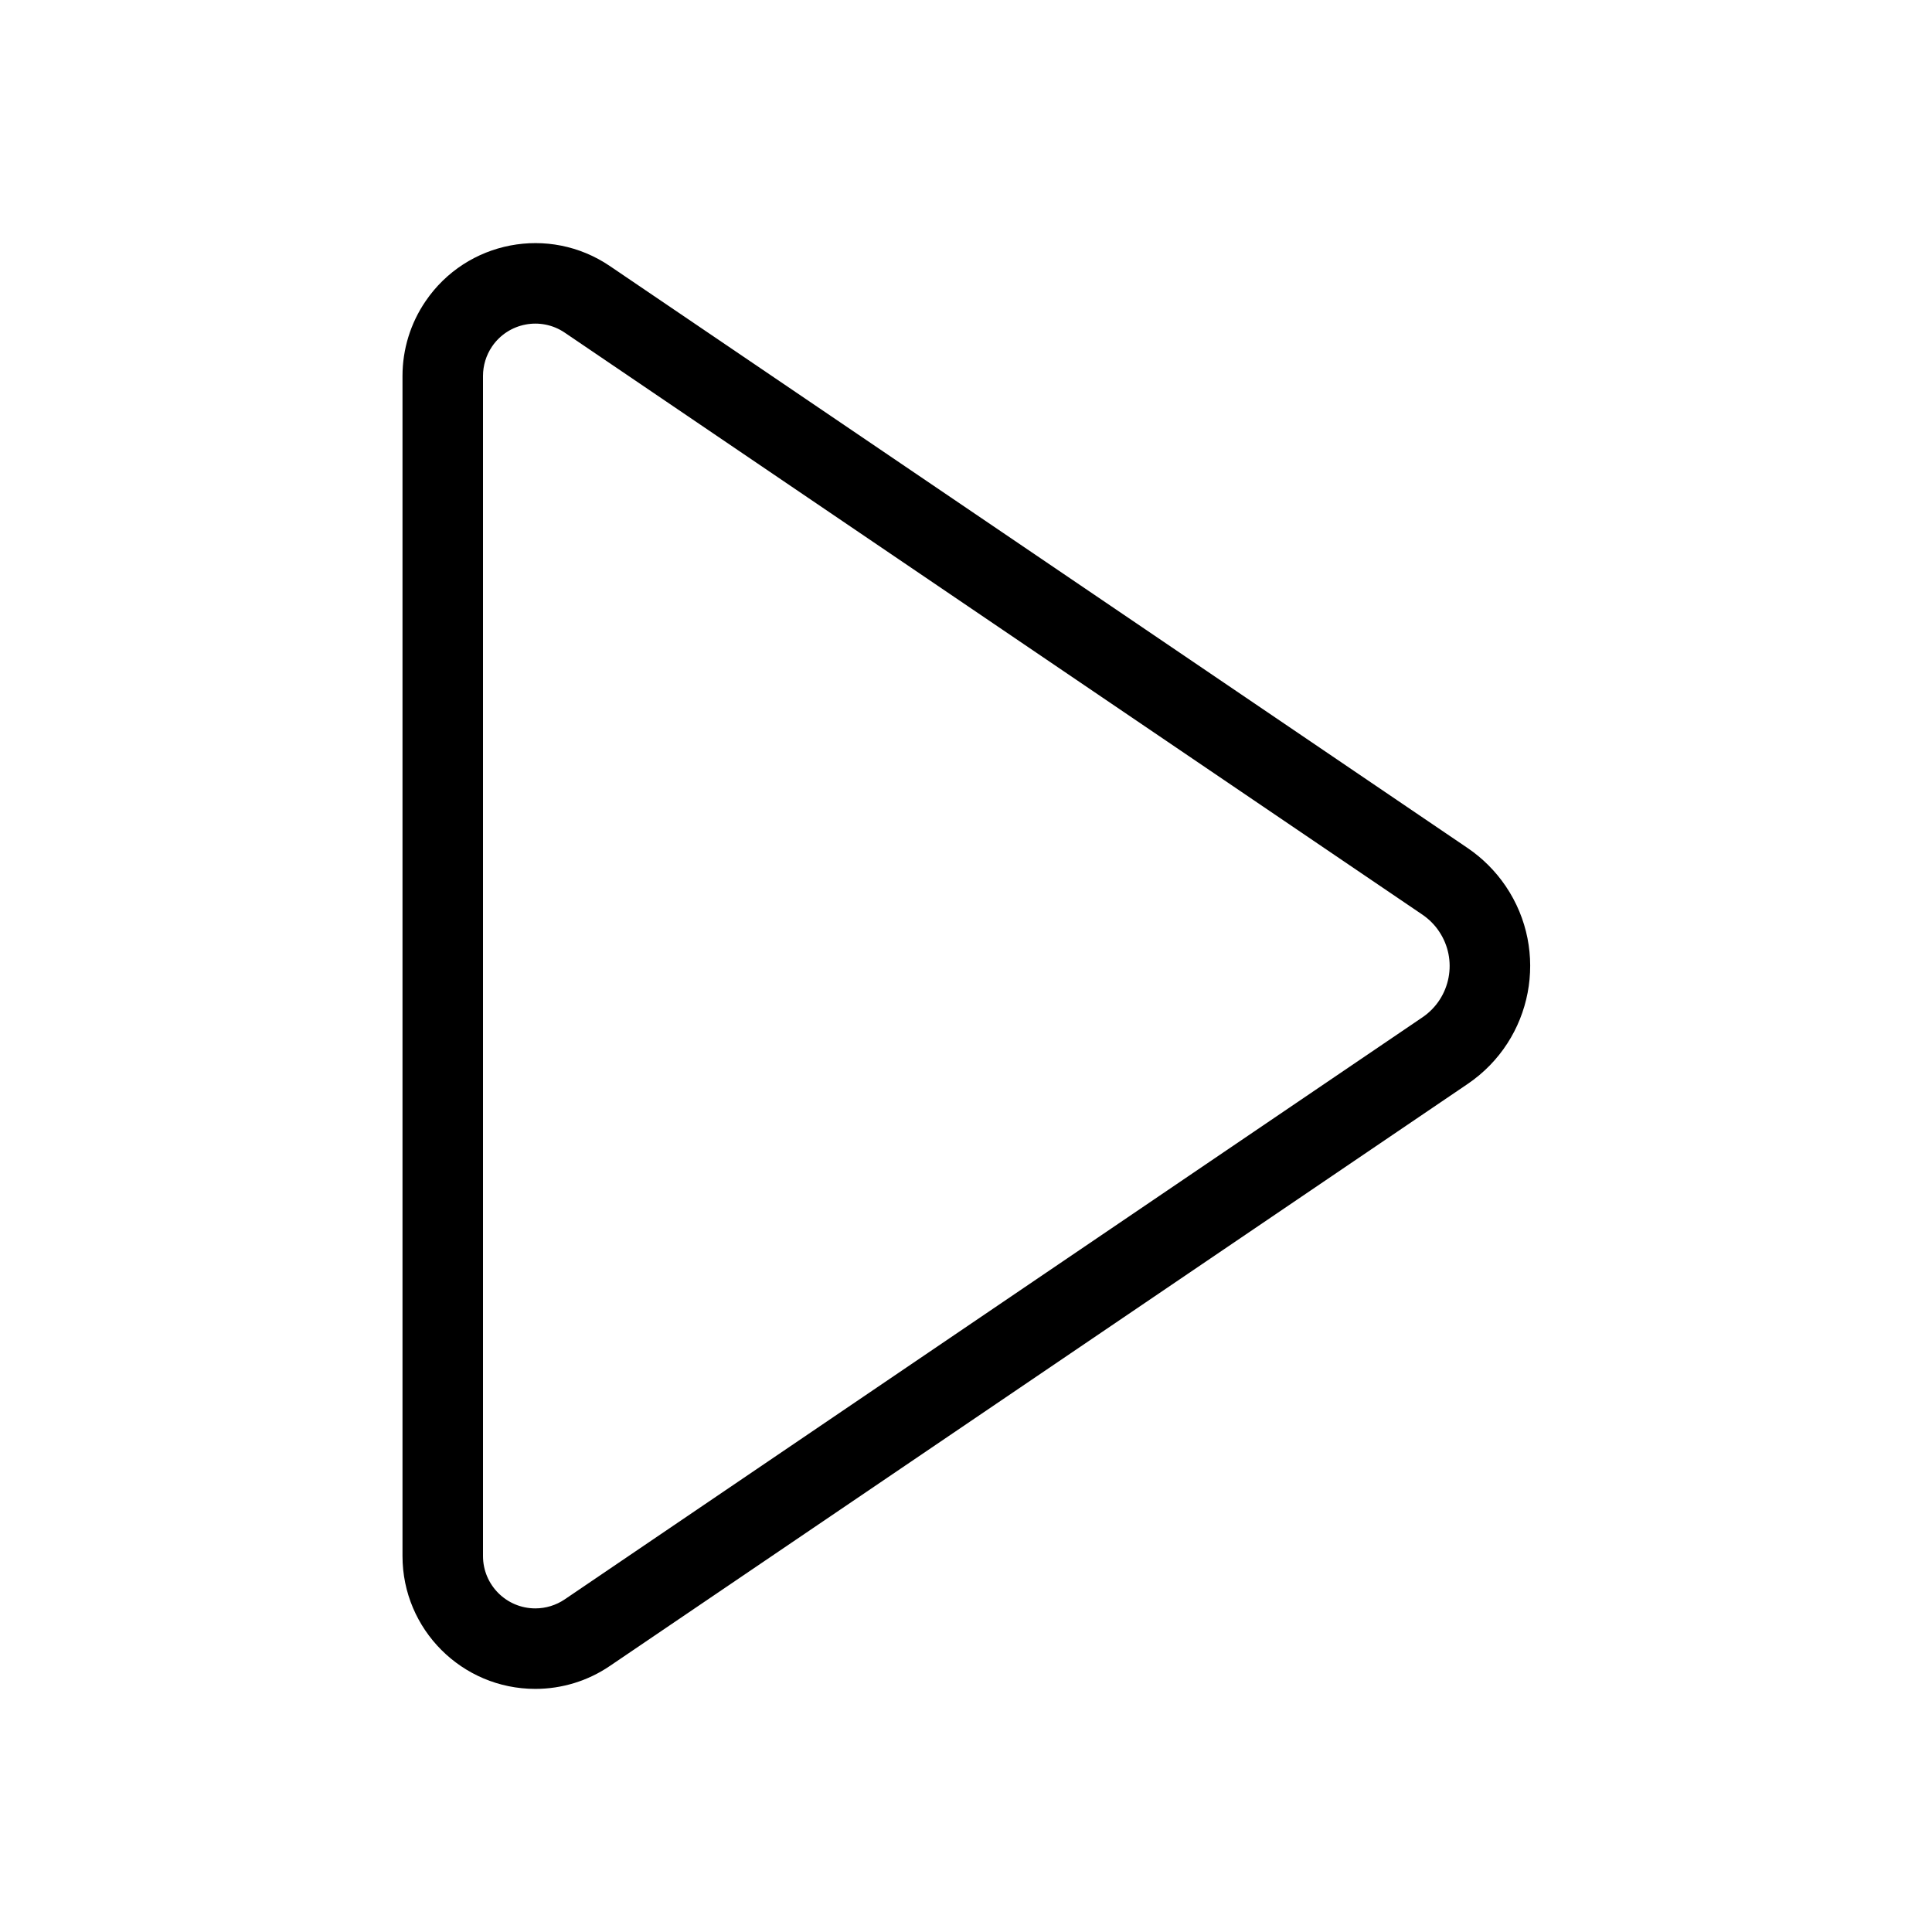
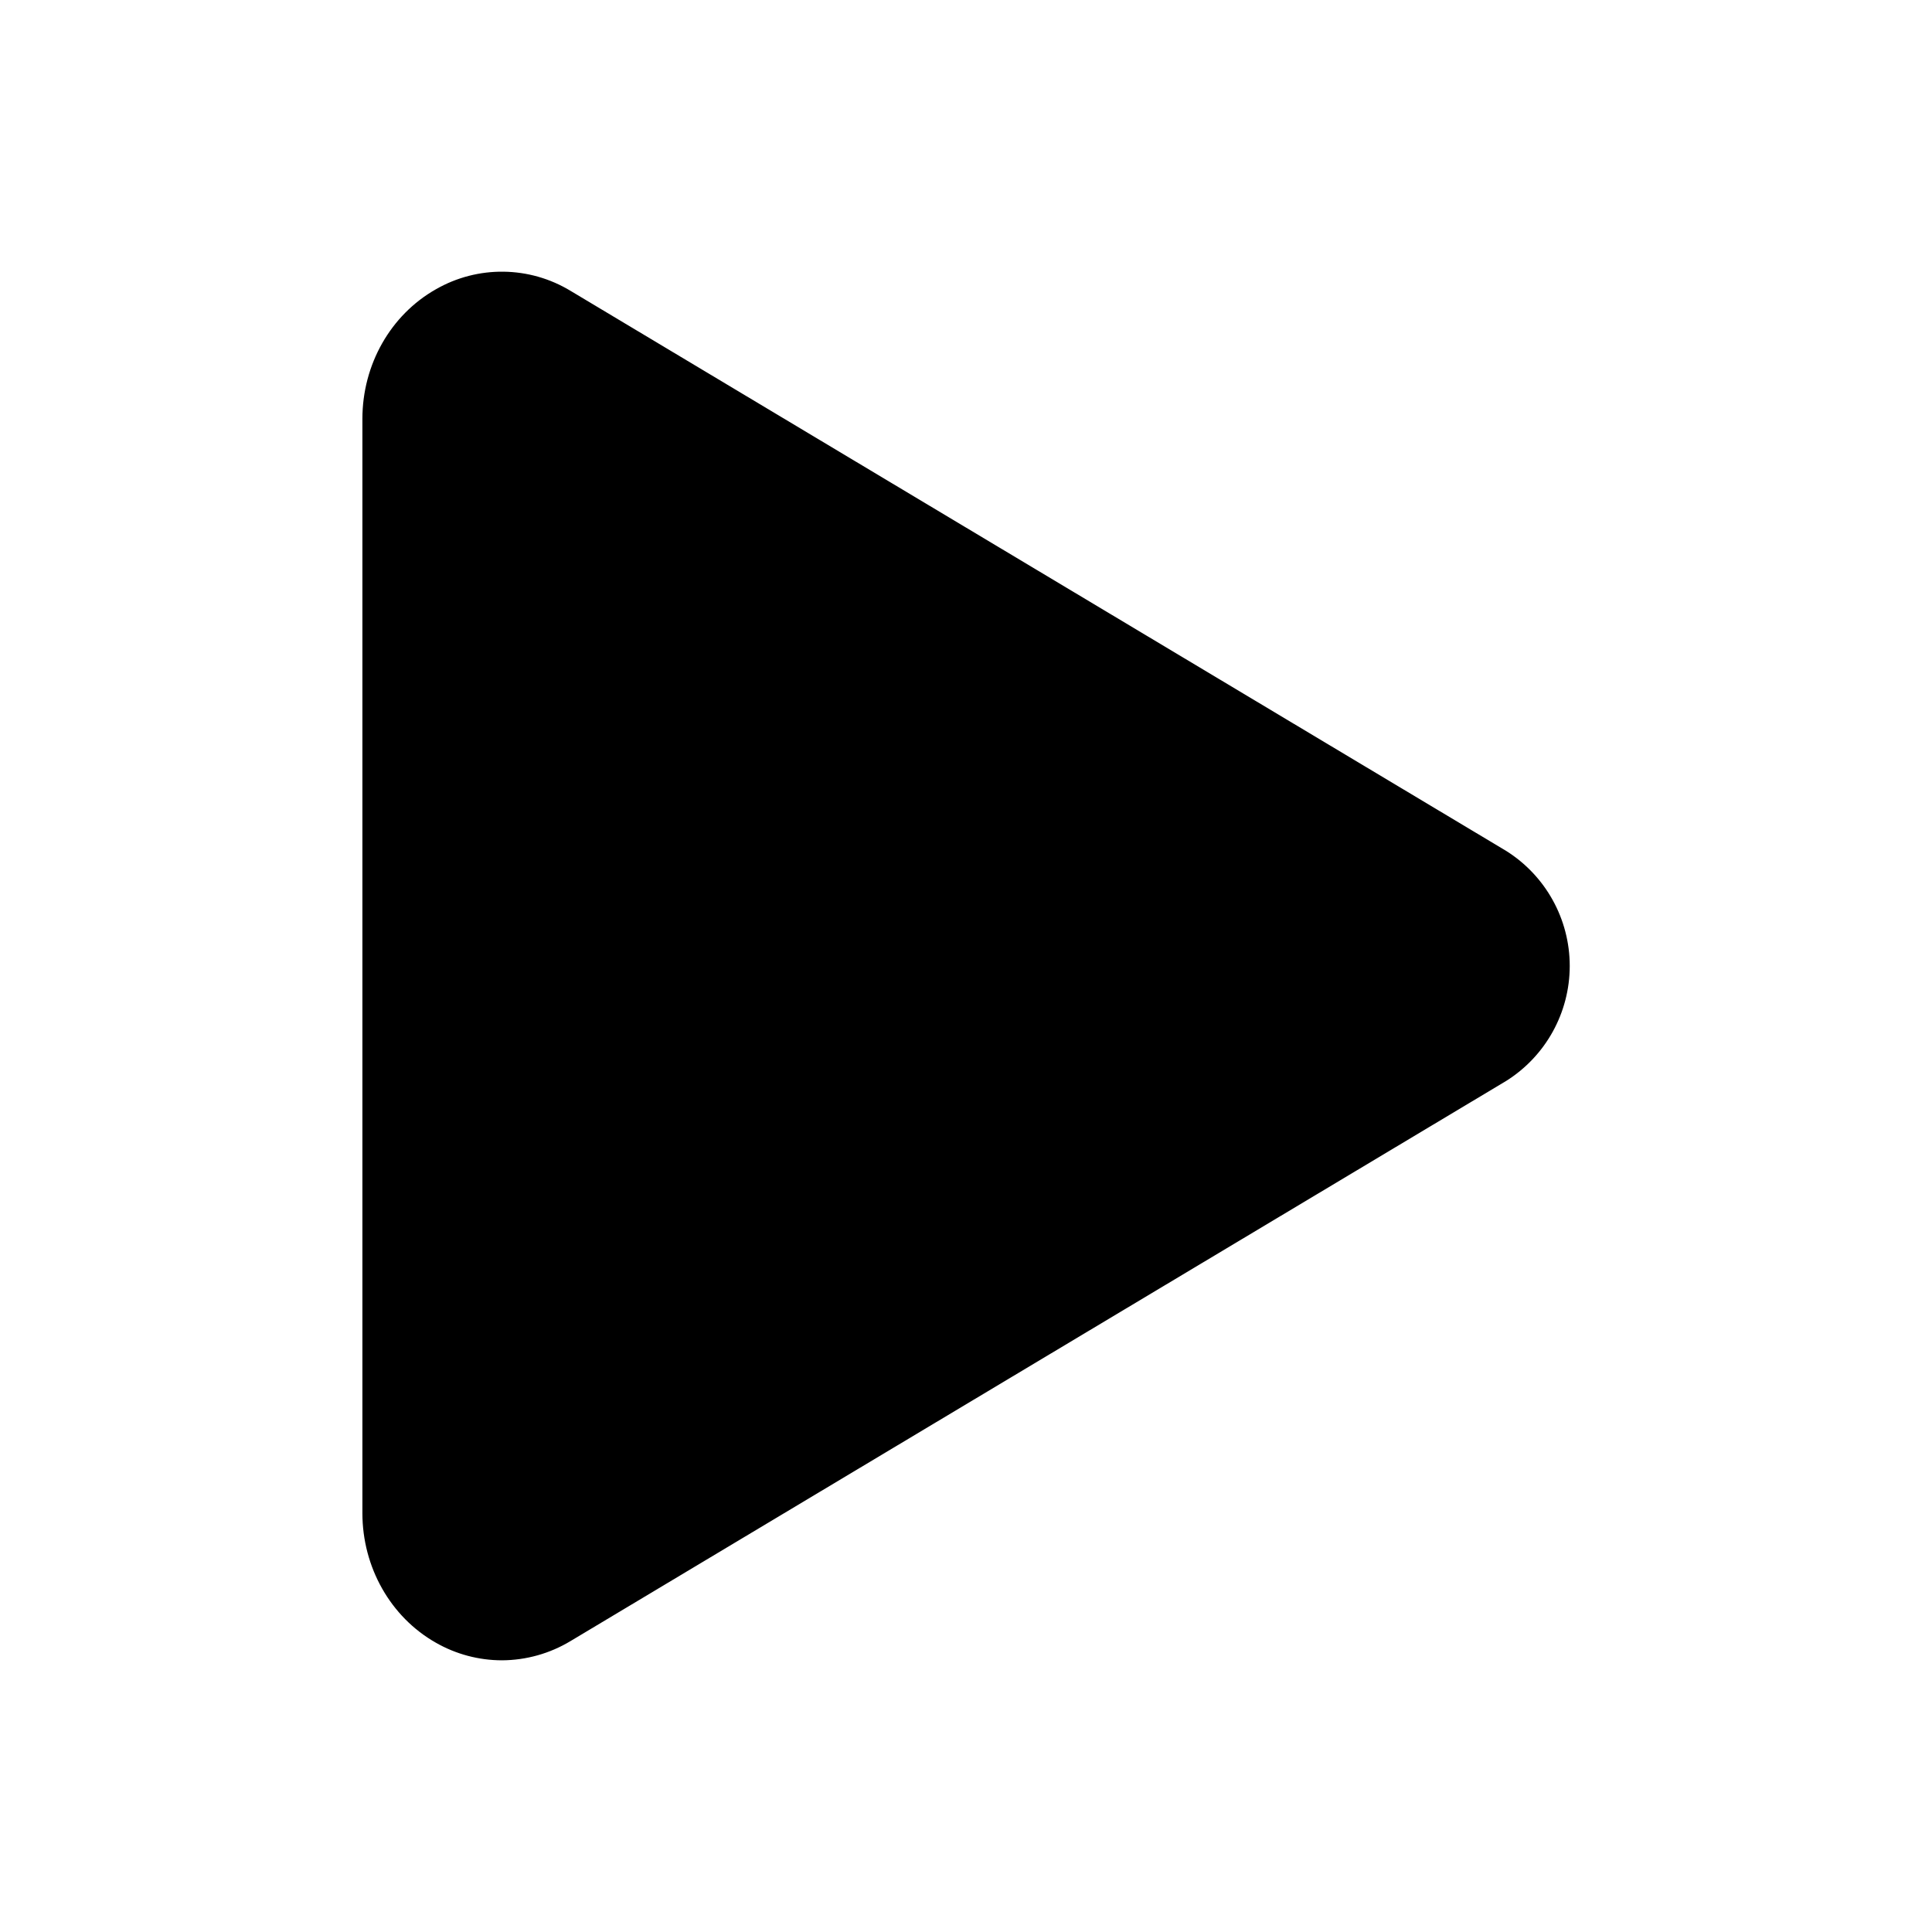
- <svg xmlns="http://www.w3.org/2000/svg" width="24px" height="24px" viewBox="0 0 24 24">
-   <path d="M6,4.67 L6,19.33 C6,19.689 6.291,19.98 6.65,19.98 C6.78,19.98 6.907,19.941 7.015,19.868 L17.671,12.637 C18.022,12.398 18.114,11.92 17.875,11.568 C17.821,11.487 17.751,11.418 17.671,11.363 L7.015,4.132 C6.718,3.931 6.314,4.008 6.112,4.305 C6.039,4.413 6,4.54 6,4.67 Z M5,4.67 C5,4.34 5.099,4.017 5.285,3.744 C5.796,2.99 6.822,2.793 7.576,3.305 L18.232,10.535 C18.417,10.661 18.577,10.821 18.703,11.006 C19.252,11.815 19.041,12.916 18.232,13.465 L7.576,20.695 C7.303,20.881 6.98,20.98 6.65,20.98 C5.739,20.98 5,20.241 5,19.33 L5,4.67 Z" />
+ <svg xmlns="http://www.w3.org/2000/svg" width="512px" height="512px" viewBox="0 0 512 512">
+   <path d="M133,440a35.37,35.37,0,0,1-17.5-4.67c-12-6.8-19.46-20-19.46-34.33V111c0-14.37,7.46-27.53,19.46-34.33a35.13,35.13,0,0,1,35.77.45L399.12,225.48a36,36,0,0,1,0,61L151.23,434.88A35.5,35.5,0,0,1,133,440Z" />
</svg>
